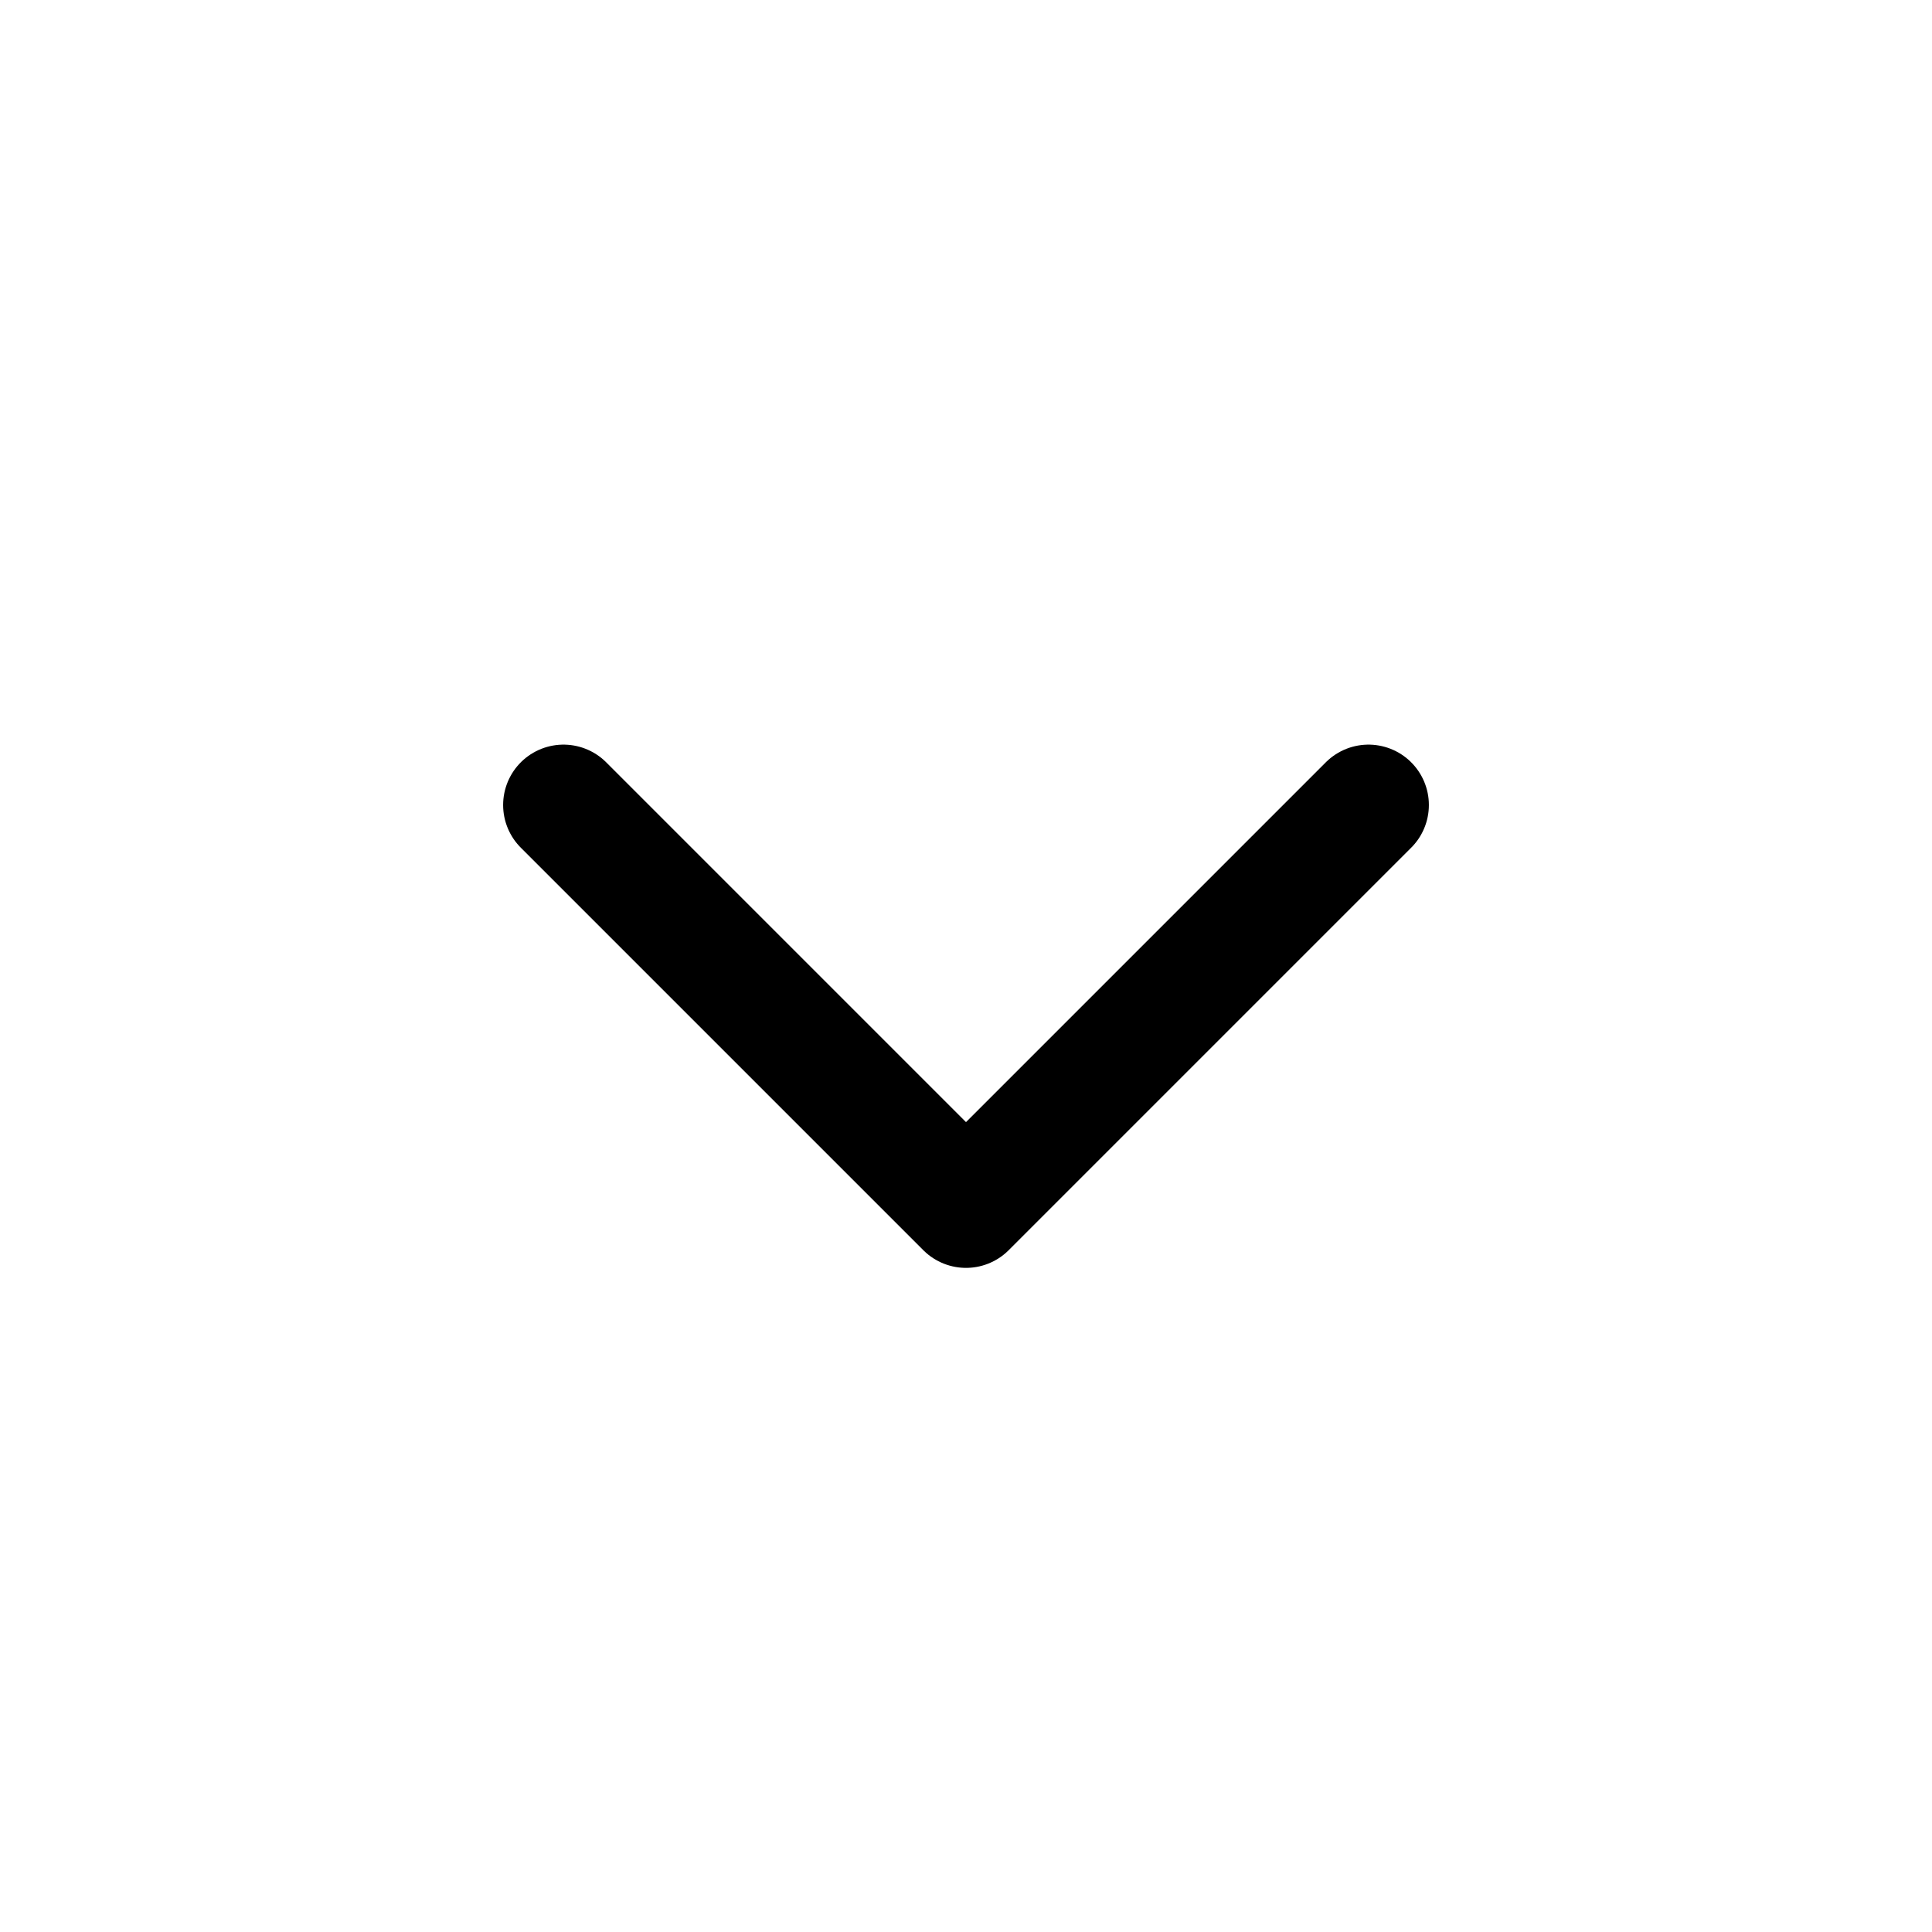
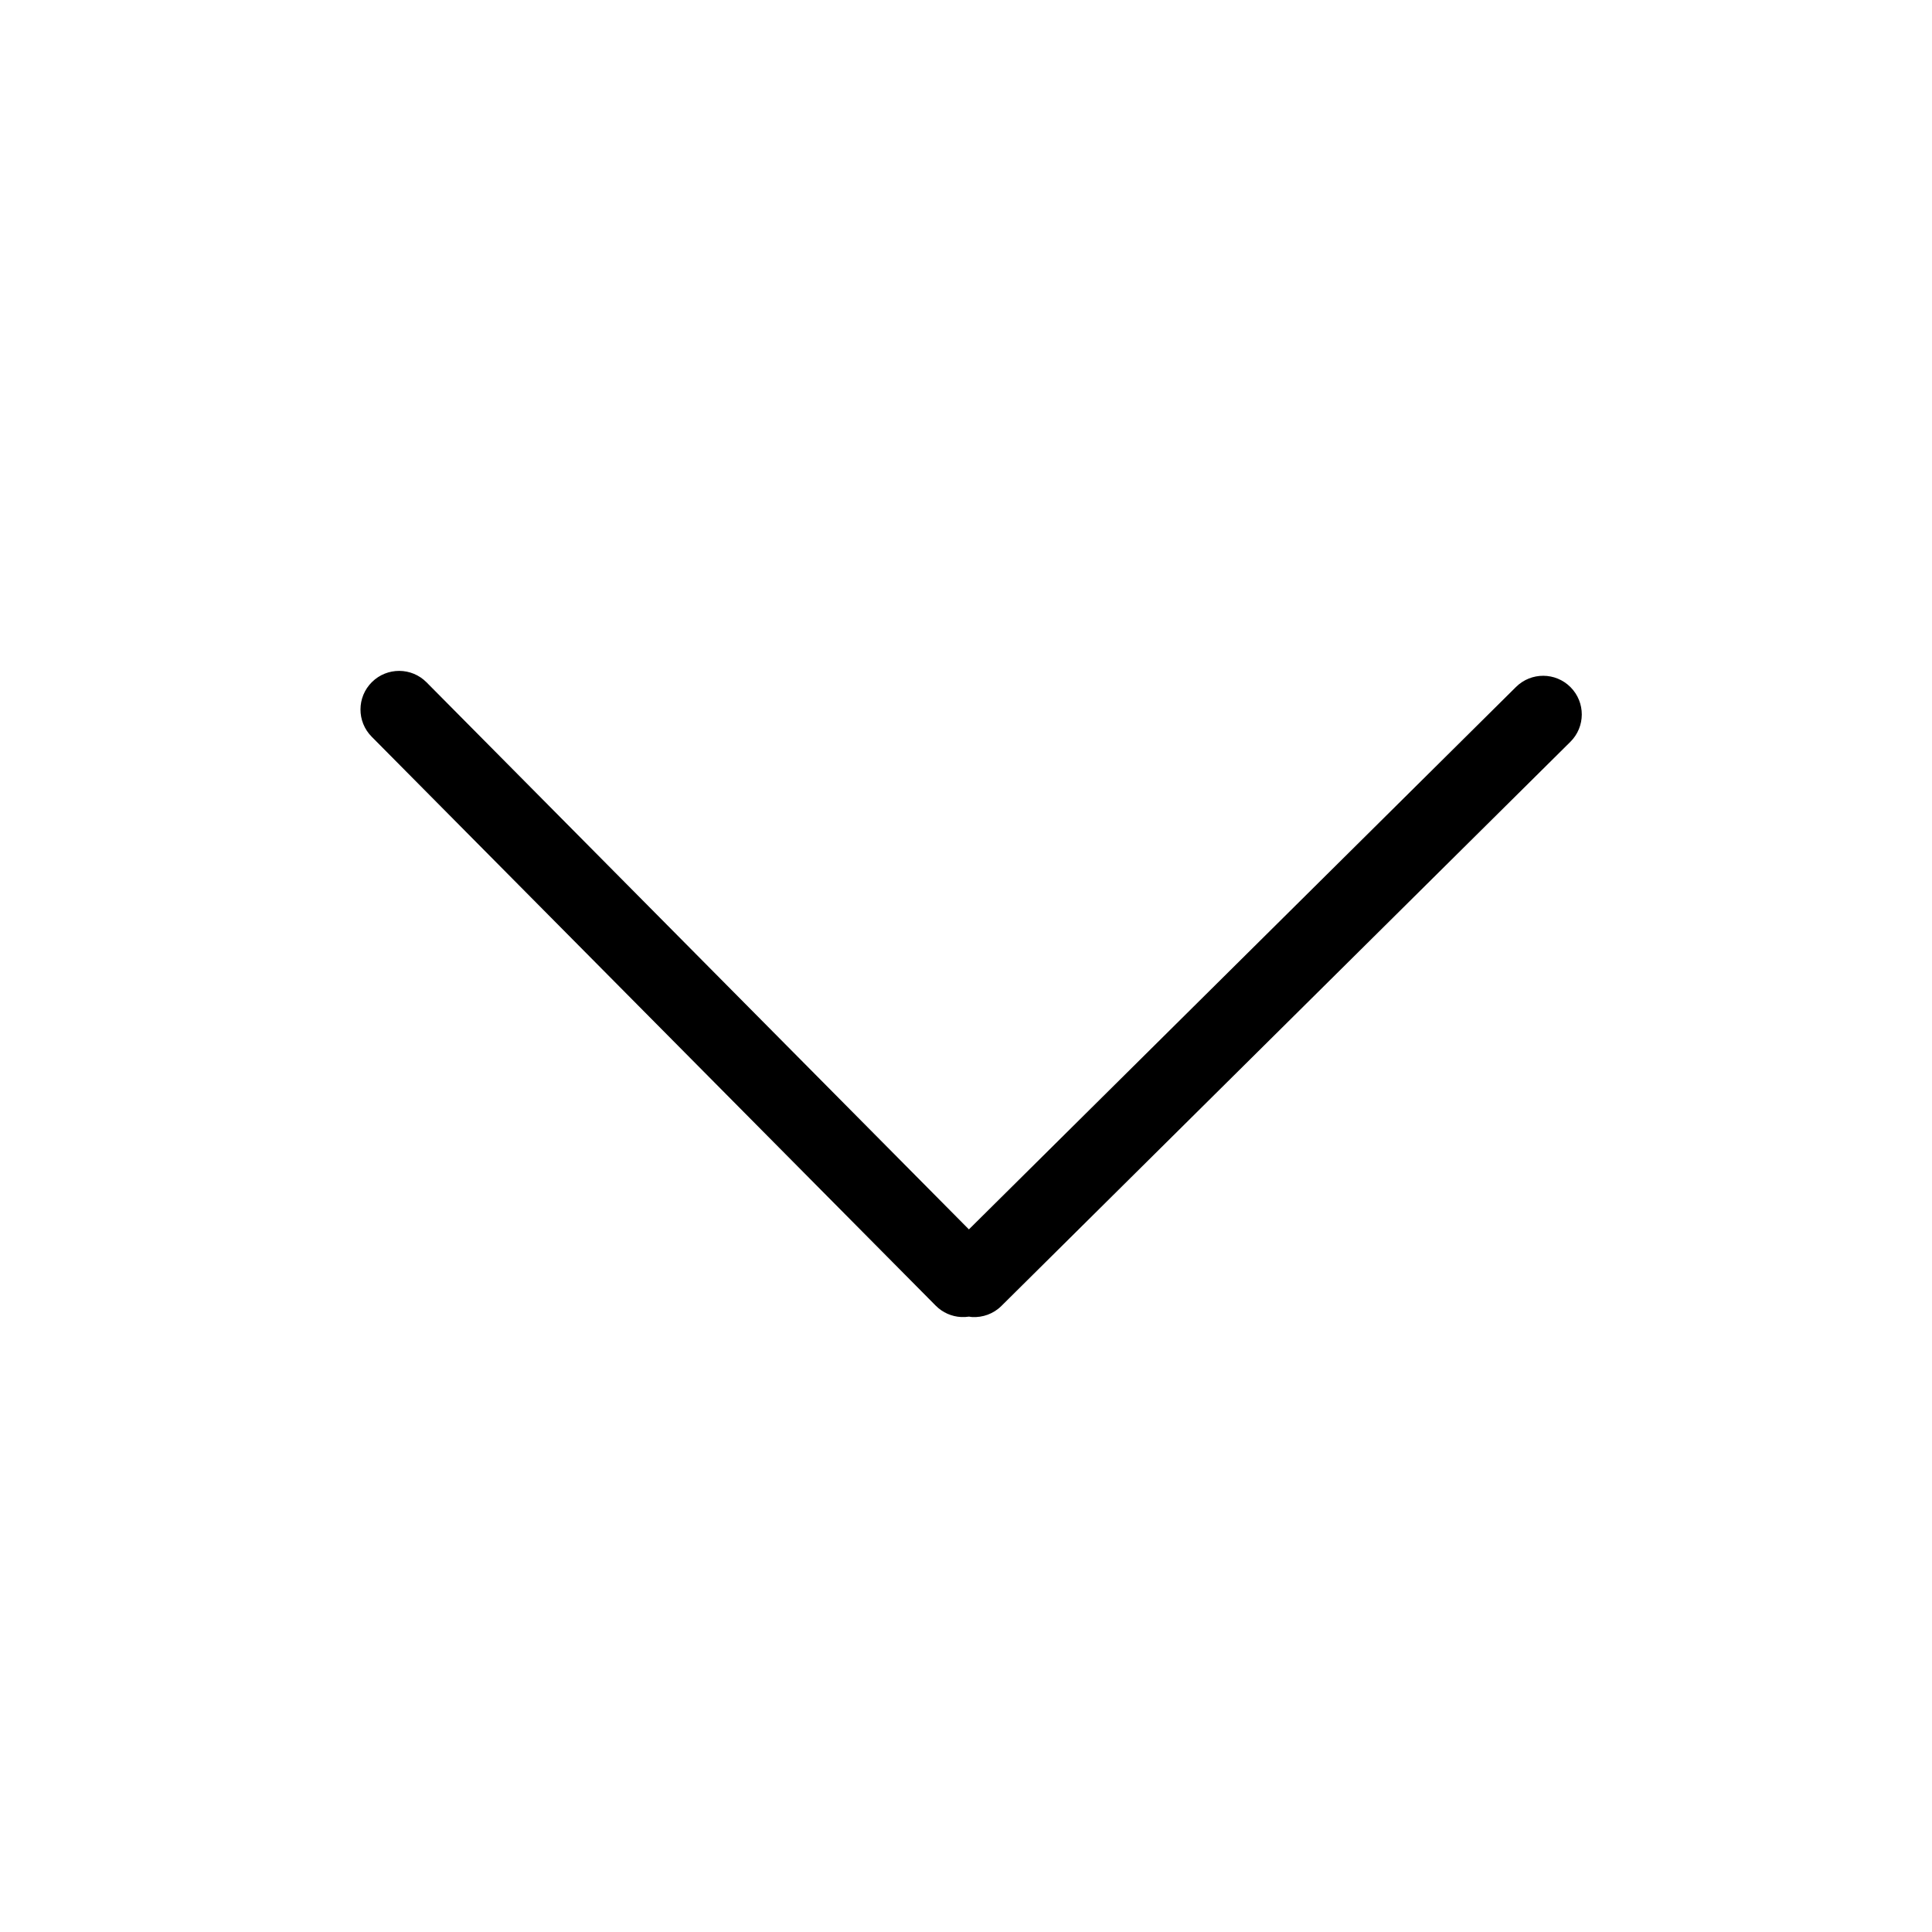
- <svg xmlns="http://www.w3.org/2000/svg" width="800px" height="800px" viewBox="0 0 24 24" fill="none">
-   <path d="M7 10L12 15L17 10" stroke="#000000" stroke-width="1.5" stroke-linecap="round" stroke-linejoin="round" />
+ <svg xmlns="http://www.w3.org/2000/svg" fill="#000000" version="1.1" id="Layer_1" width="800px" height="800px" viewBox="0 0 100 100" enable-background="new 0 0 100 100" xml:space="preserve">
+   <g>
+     <path d="M78.466,35.559L50.15,63.633L22.078,35.317c-0.777-0.785-2.044-0.789-2.828-0.012s-0.789,2.044-0.012,2.827L48.432,67.58   c0.365,0.368,0.835,0.563,1.312,0.589c0.139,0.008,0.278-0.001,0.415-0.021c0.054,0.008,0.106,0.021,0.16,0.022   c0.544,0.029,1.099-0.162,1.515-0.576l29.447-29.196c0.785-0.777,0.79-2.043,0.012-2.828S79.249,34.781,78.466,35.559z" />
+   </g>
</svg>
